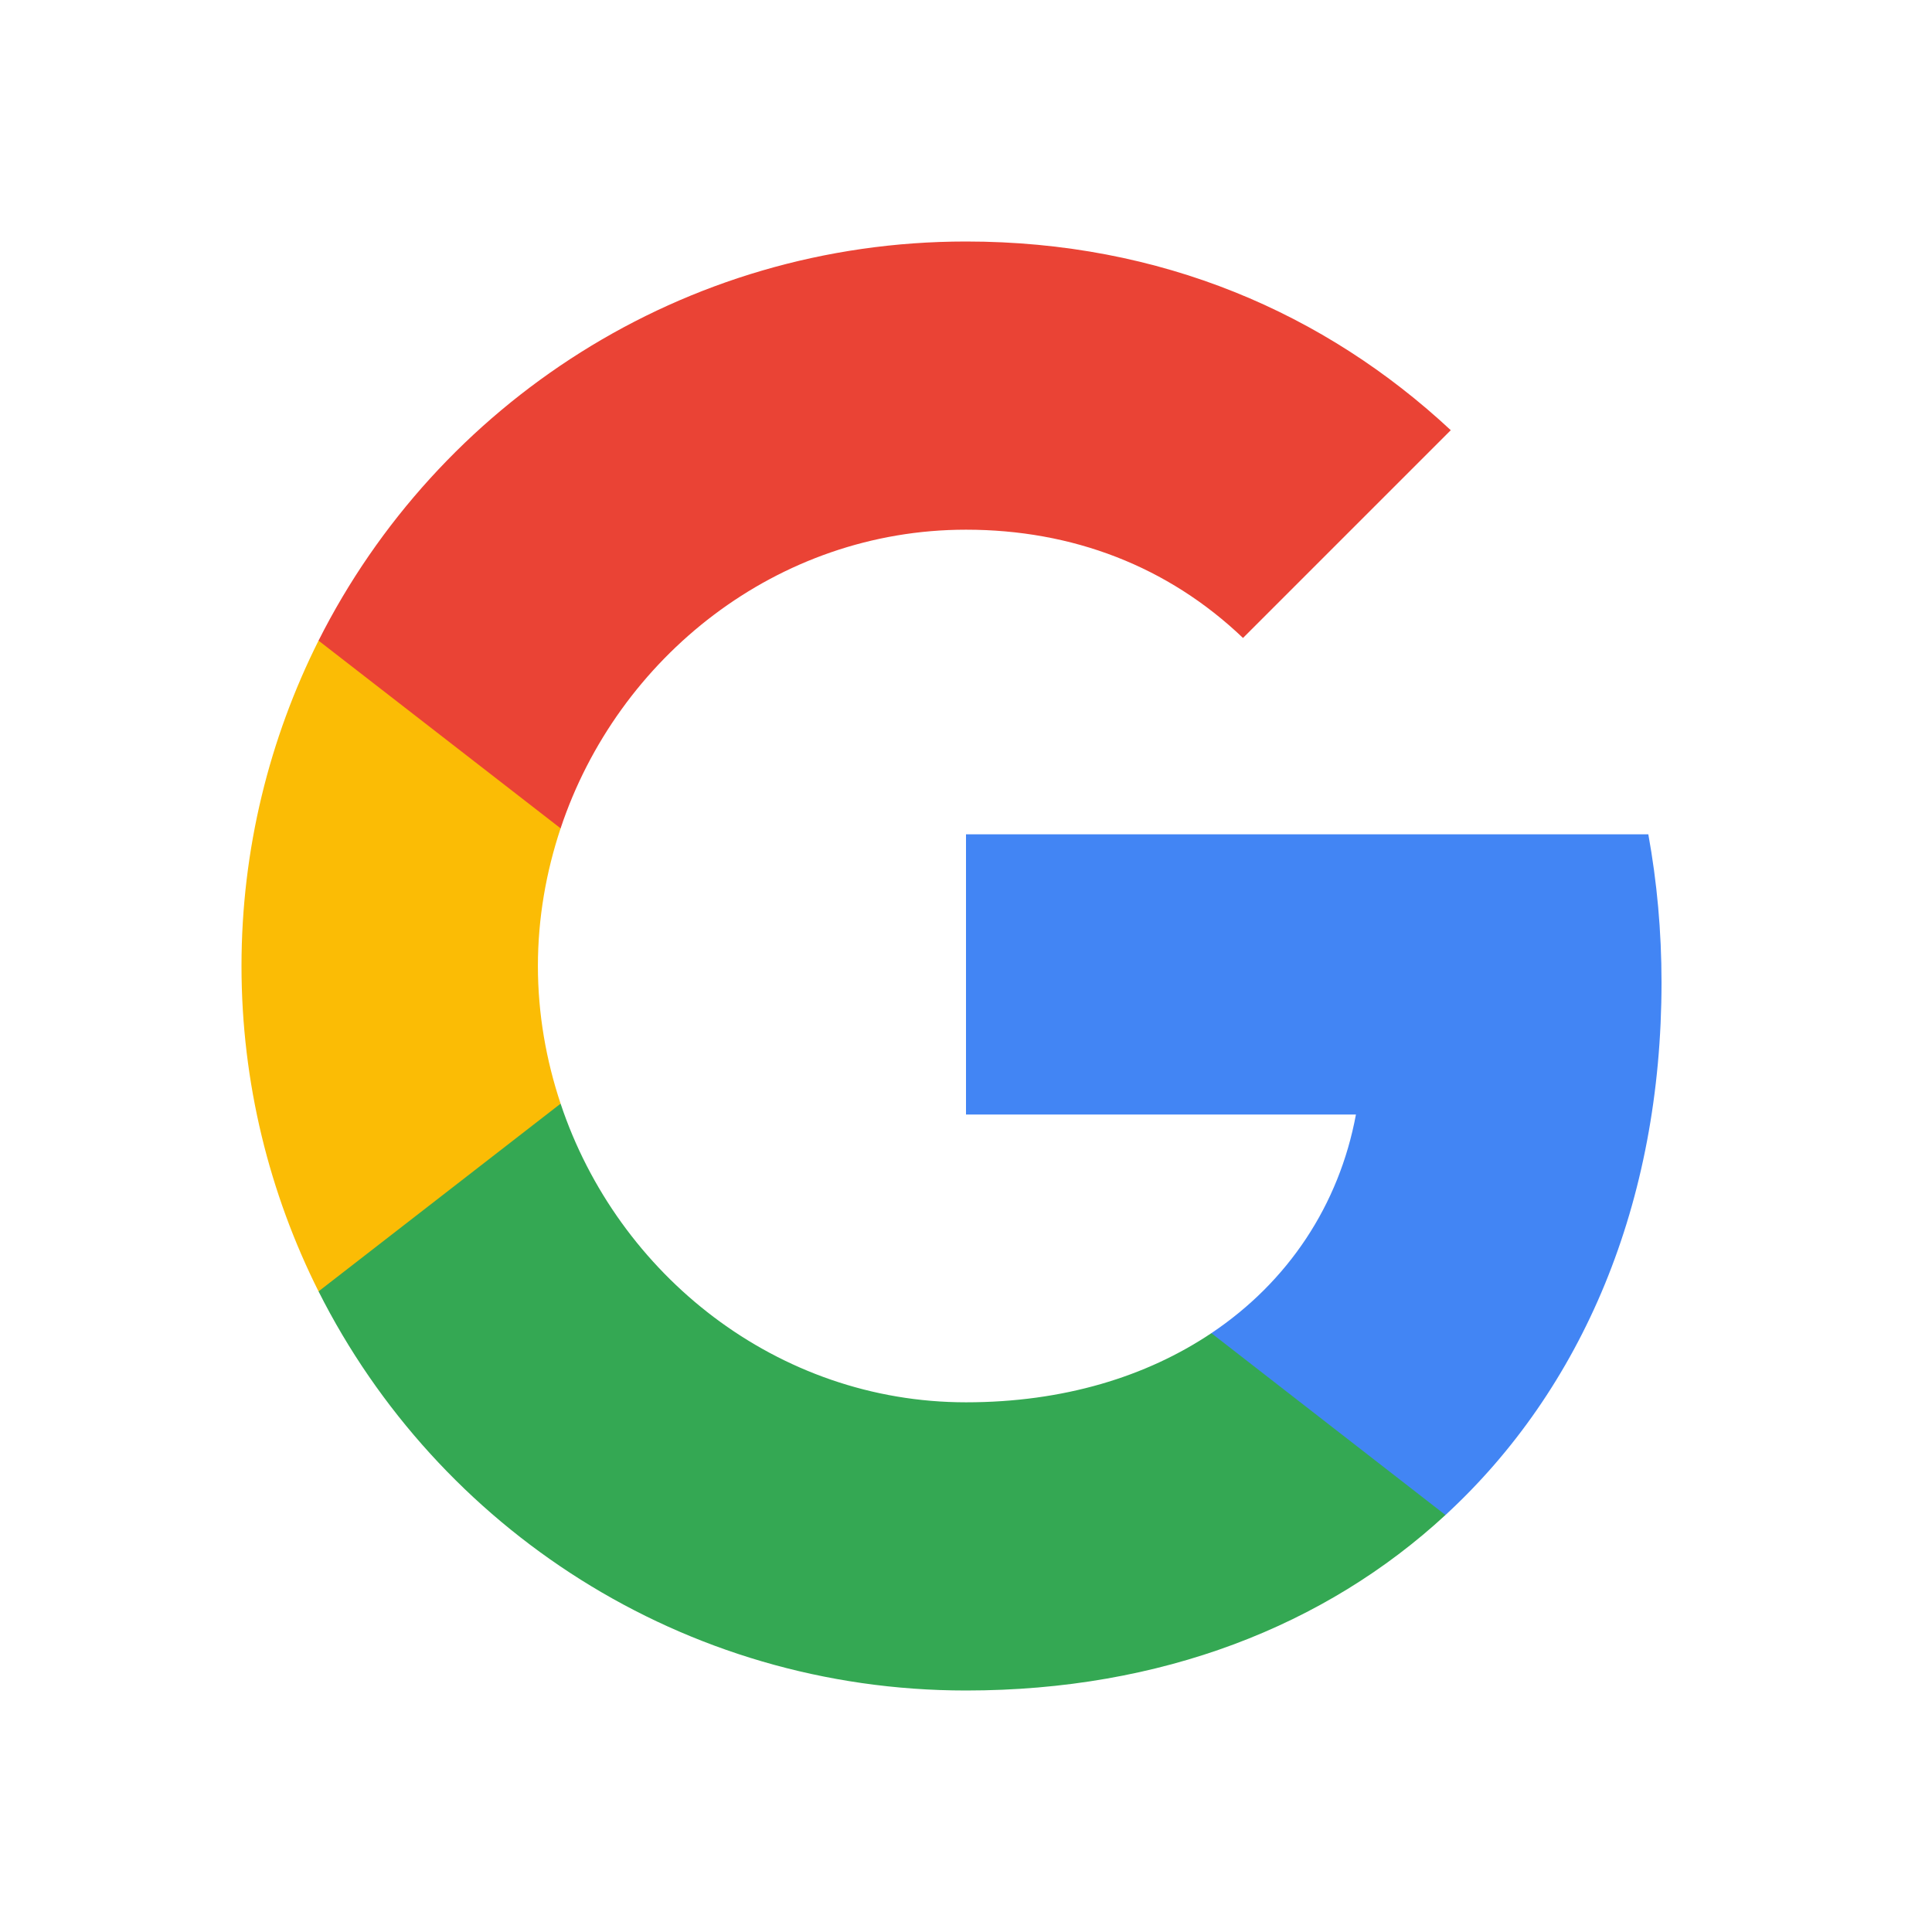
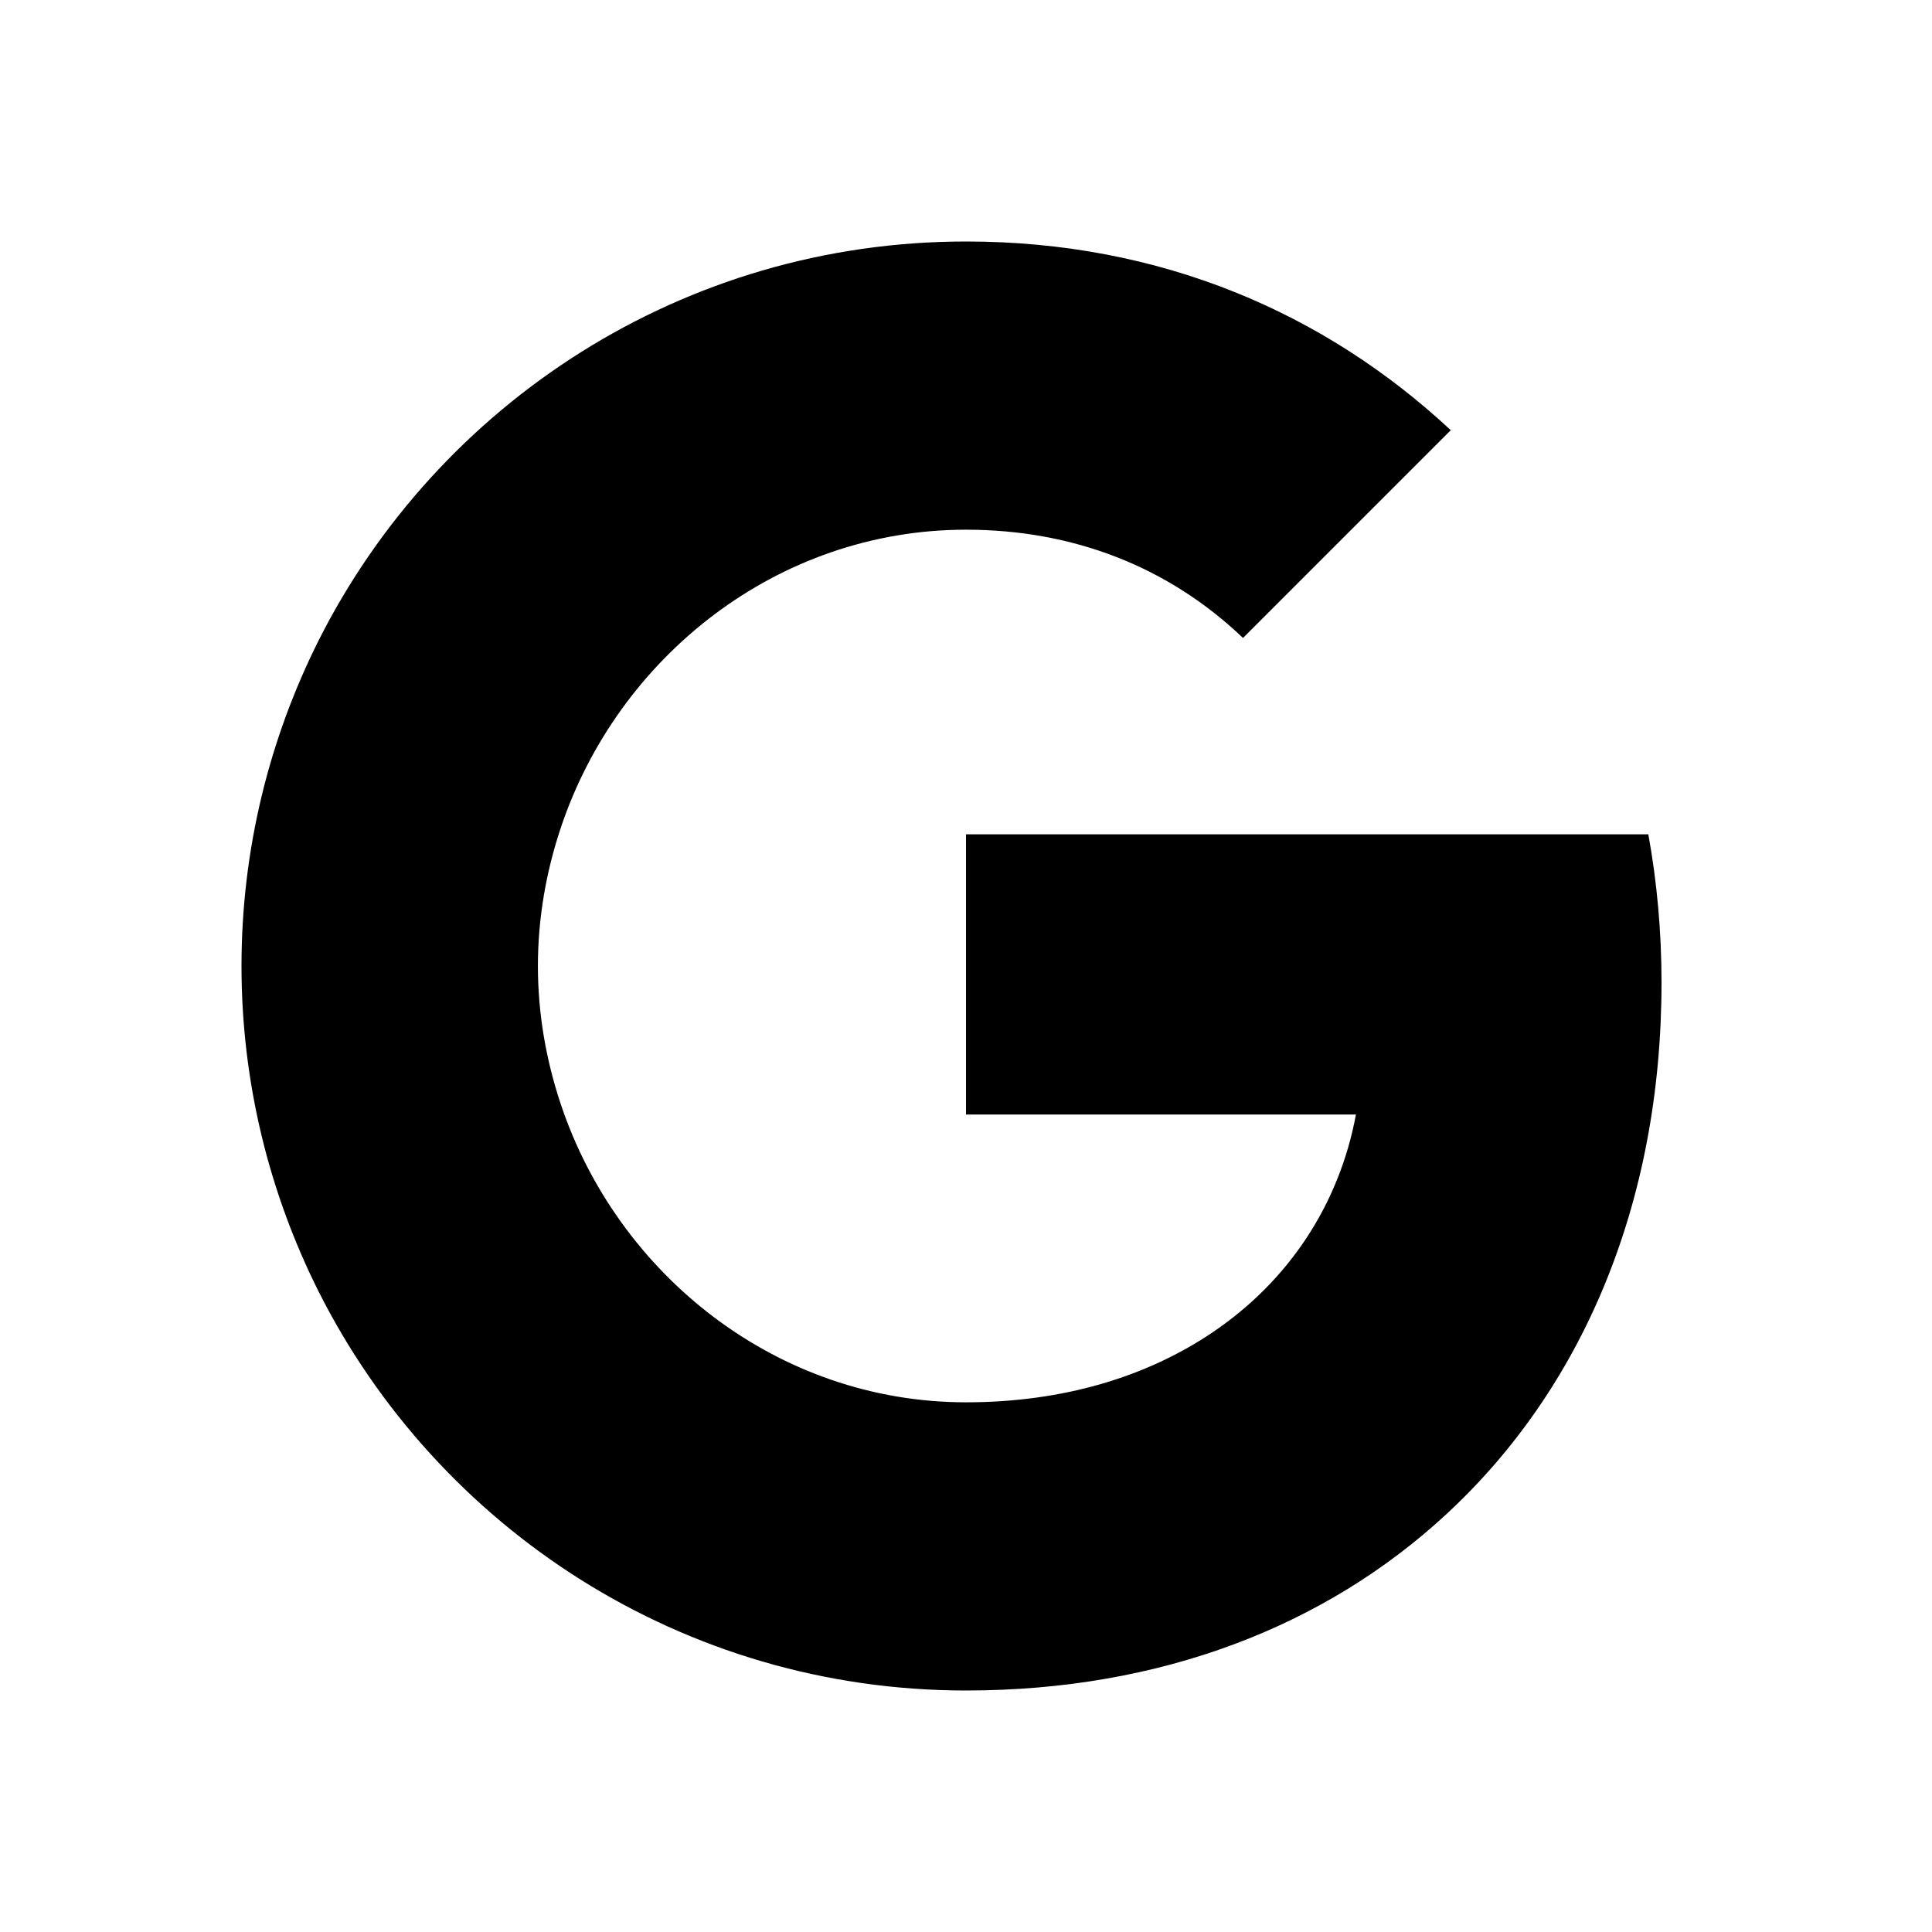
- <svg xmlns="http://www.w3.org/2000/svg" width="24" height="24" viewBox="0 0 24 24" fill="none">
-   <path fill-rule="evenodd" clip-rule="evenodd" d="M20.64 12.205C20.64 11.566 20.583 10.953 20.476 10.364H12V13.845H16.844C16.635 14.97 16.001 15.923 15.048 16.561V18.82H17.956C19.658 17.253 20.64 14.945 20.64 12.205Z" fill="#4285F4" />
-   <path fill-rule="evenodd" clip-rule="evenodd" d="M12 21C14.43 21 16.467 20.194 17.956 18.82L15.048 16.561C14.242 17.101 13.211 17.42 12 17.42C9.656 17.42 7.672 15.837 6.964 13.71H3.957V16.042C5.438 18.983 8.482 21 12 21Z" fill="#34A853" />
-   <path fill-rule="evenodd" clip-rule="evenodd" d="M6.964 13.71C6.784 13.17 6.682 12.593 6.682 12C6.682 11.407 6.784 10.83 6.964 10.29V7.958H3.957C3.348 9.173 3 10.548 3 12C3 13.452 3.348 14.827 3.957 16.042L6.964 13.71Z" fill="#FBBC05" />
-   <path fill-rule="evenodd" clip-rule="evenodd" d="M12 6.58C13.321 6.58 14.508 7.034 15.441 7.925L18.022 5.344C16.463 3.892 14.426 3 12 3C8.482 3 5.438 5.017 3.957 7.958L6.964 10.29C7.672 8.163 9.656 6.58 12 6.58Z" fill="#EA4335" />
+ <svg xmlns="http://www.w3.org/2000/svg" width="24" height="24" viewBox="0 0 24 24">
+   <path fill-rule="evenodd" clip-rule="evenodd" d="M20.64 12.205C20.64 11.566 20.583 10.953 20.476 10.364H12V13.845H16.844C16.635 14.97 16.001 15.923 15.048 16.561V18.82H17.956C19.658 17.253 20.64 14.945 20.64 12.205Z" />
+   <path fill-rule="evenodd" clip-rule="evenodd" d="M12 21C14.43 21 16.467 20.194 17.956 18.82L15.048 16.561C14.242 17.101 13.211 17.42 12 17.42C9.656 17.42 7.672 15.837 6.964 13.71H3.957V16.042C5.438 18.983 8.482 21 12 21Z" />
+   <path fill-rule="evenodd" clip-rule="evenodd" d="M6.964 13.71C6.784 13.17 6.682 12.593 6.682 12C6.682 11.407 6.784 10.83 6.964 10.29V7.958H3.957C3.348 9.173 3 10.548 3 12C3 13.452 3.348 14.827 3.957 16.042L6.964 13.71Z" />
+   <path fill-rule="evenodd" clip-rule="evenodd" d="M12 6.58C13.321 6.58 14.508 7.034 15.441 7.925L18.022 5.344C16.463 3.892 14.426 3 12 3C8.482 3 5.438 5.017 3.957 7.958L6.964 10.29C7.672 8.163 9.656 6.58 12 6.58Z" />
</svg>
